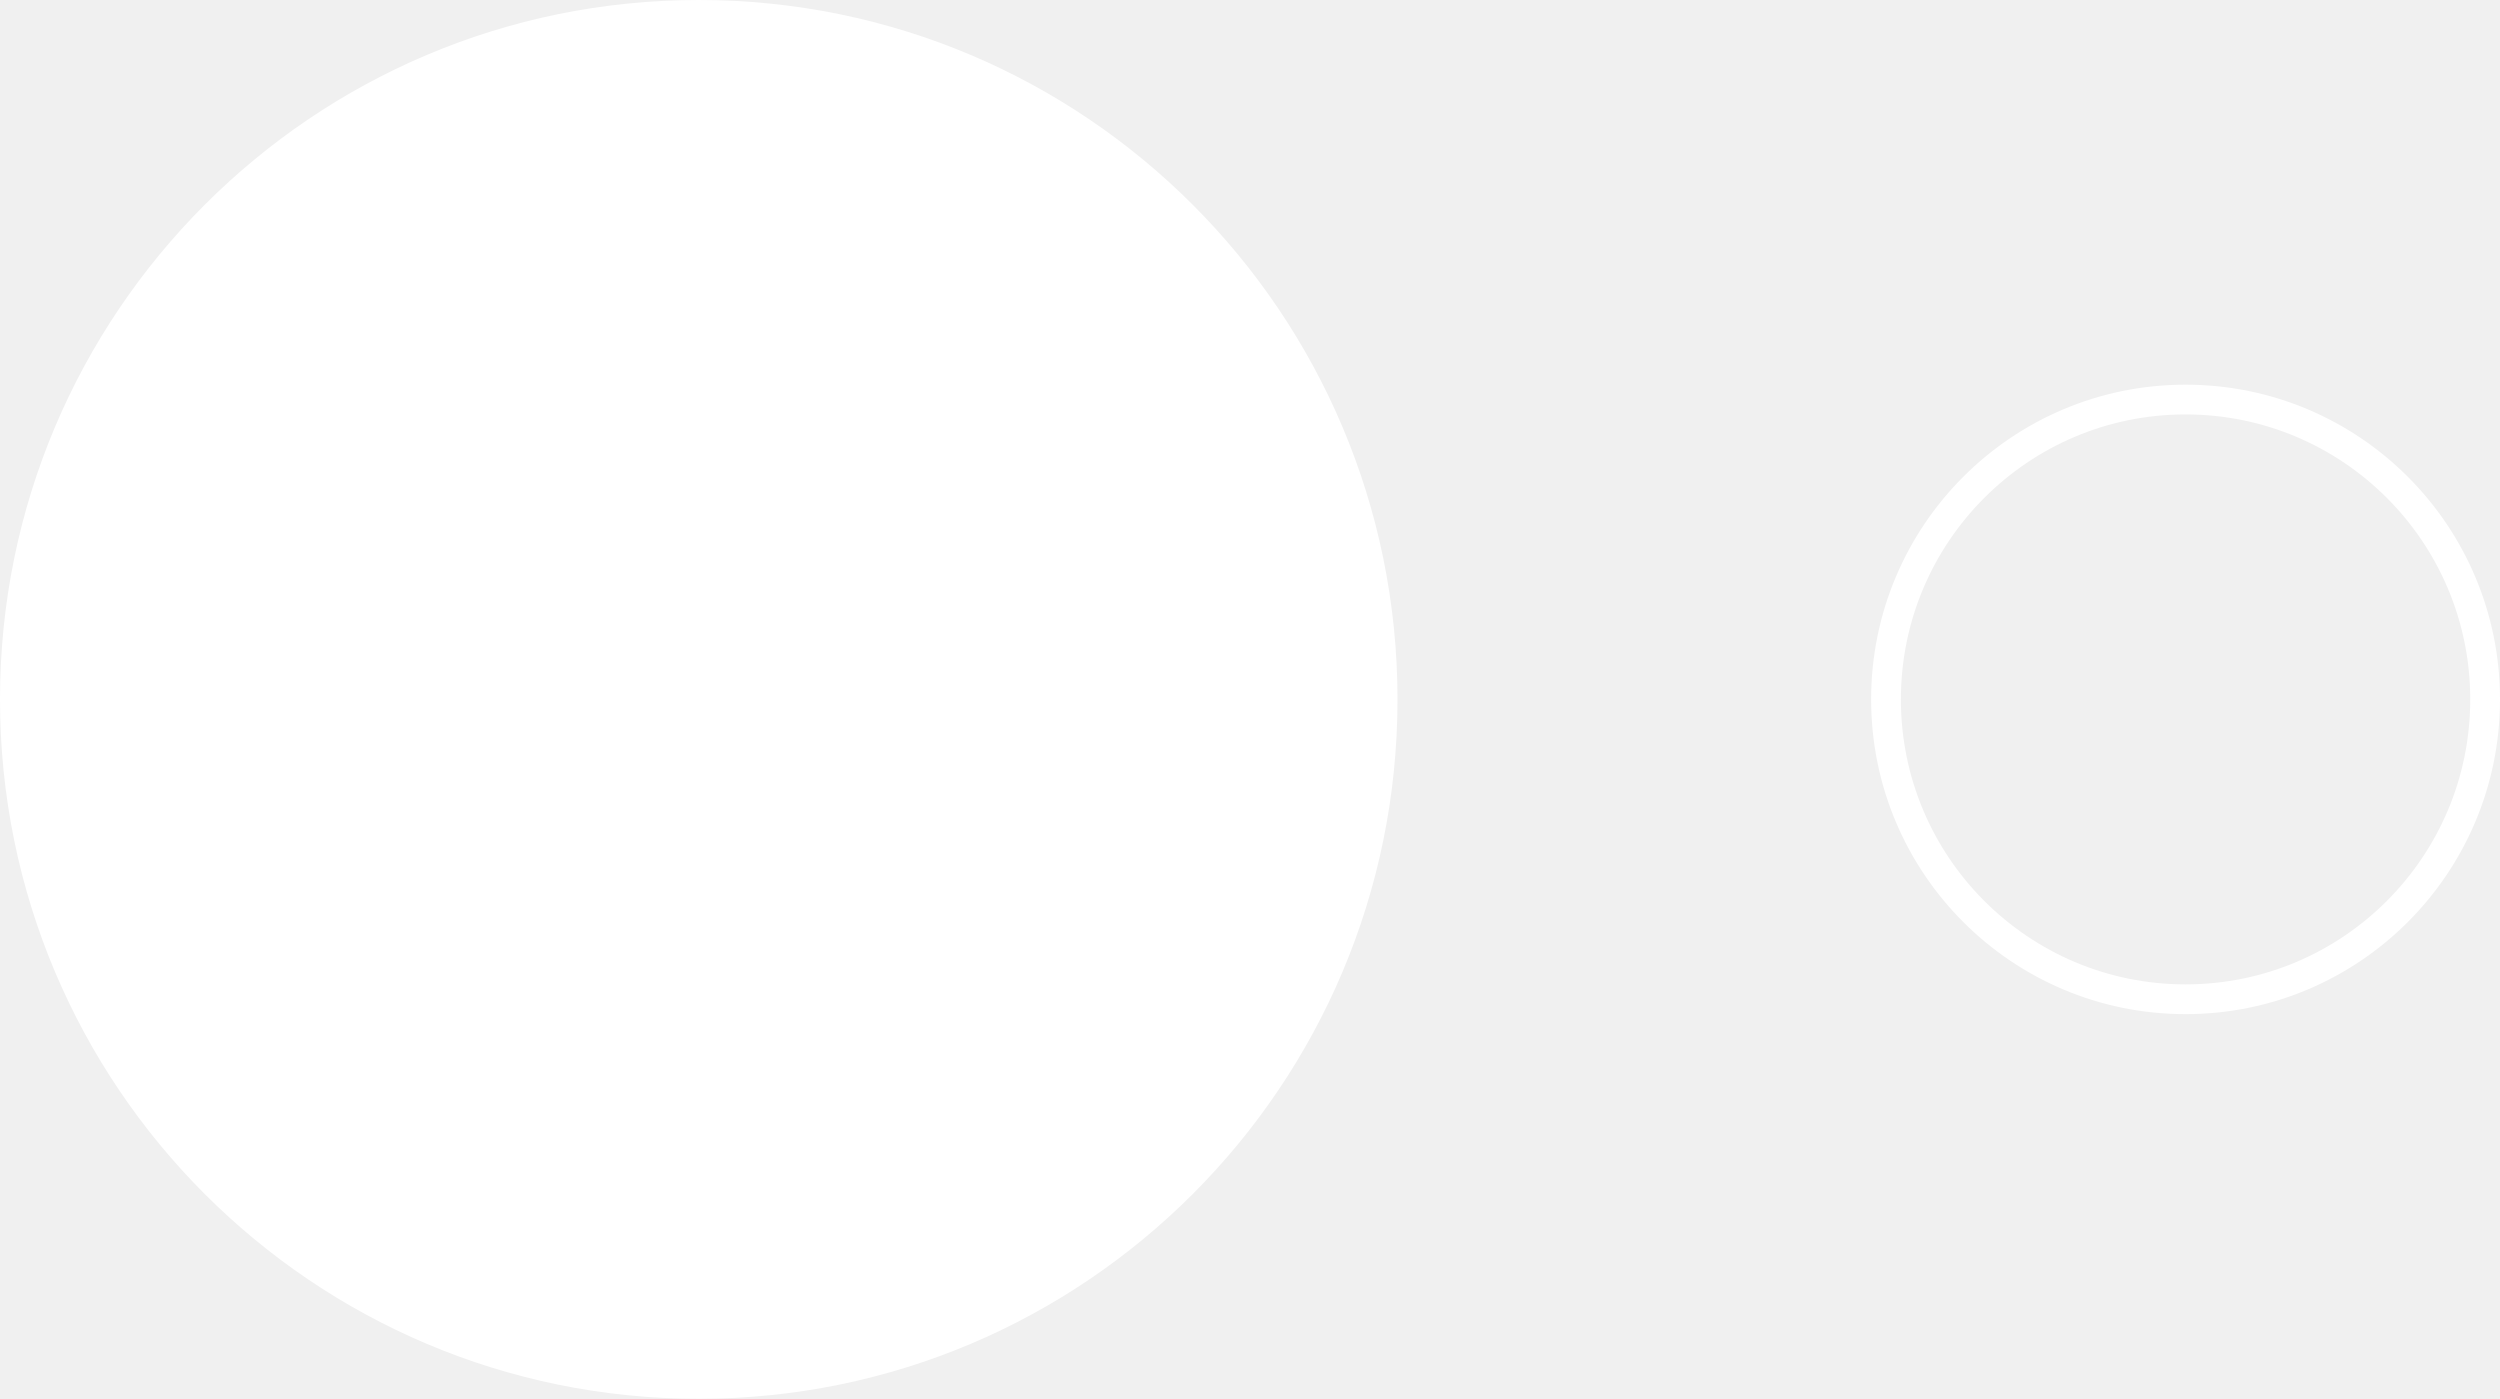
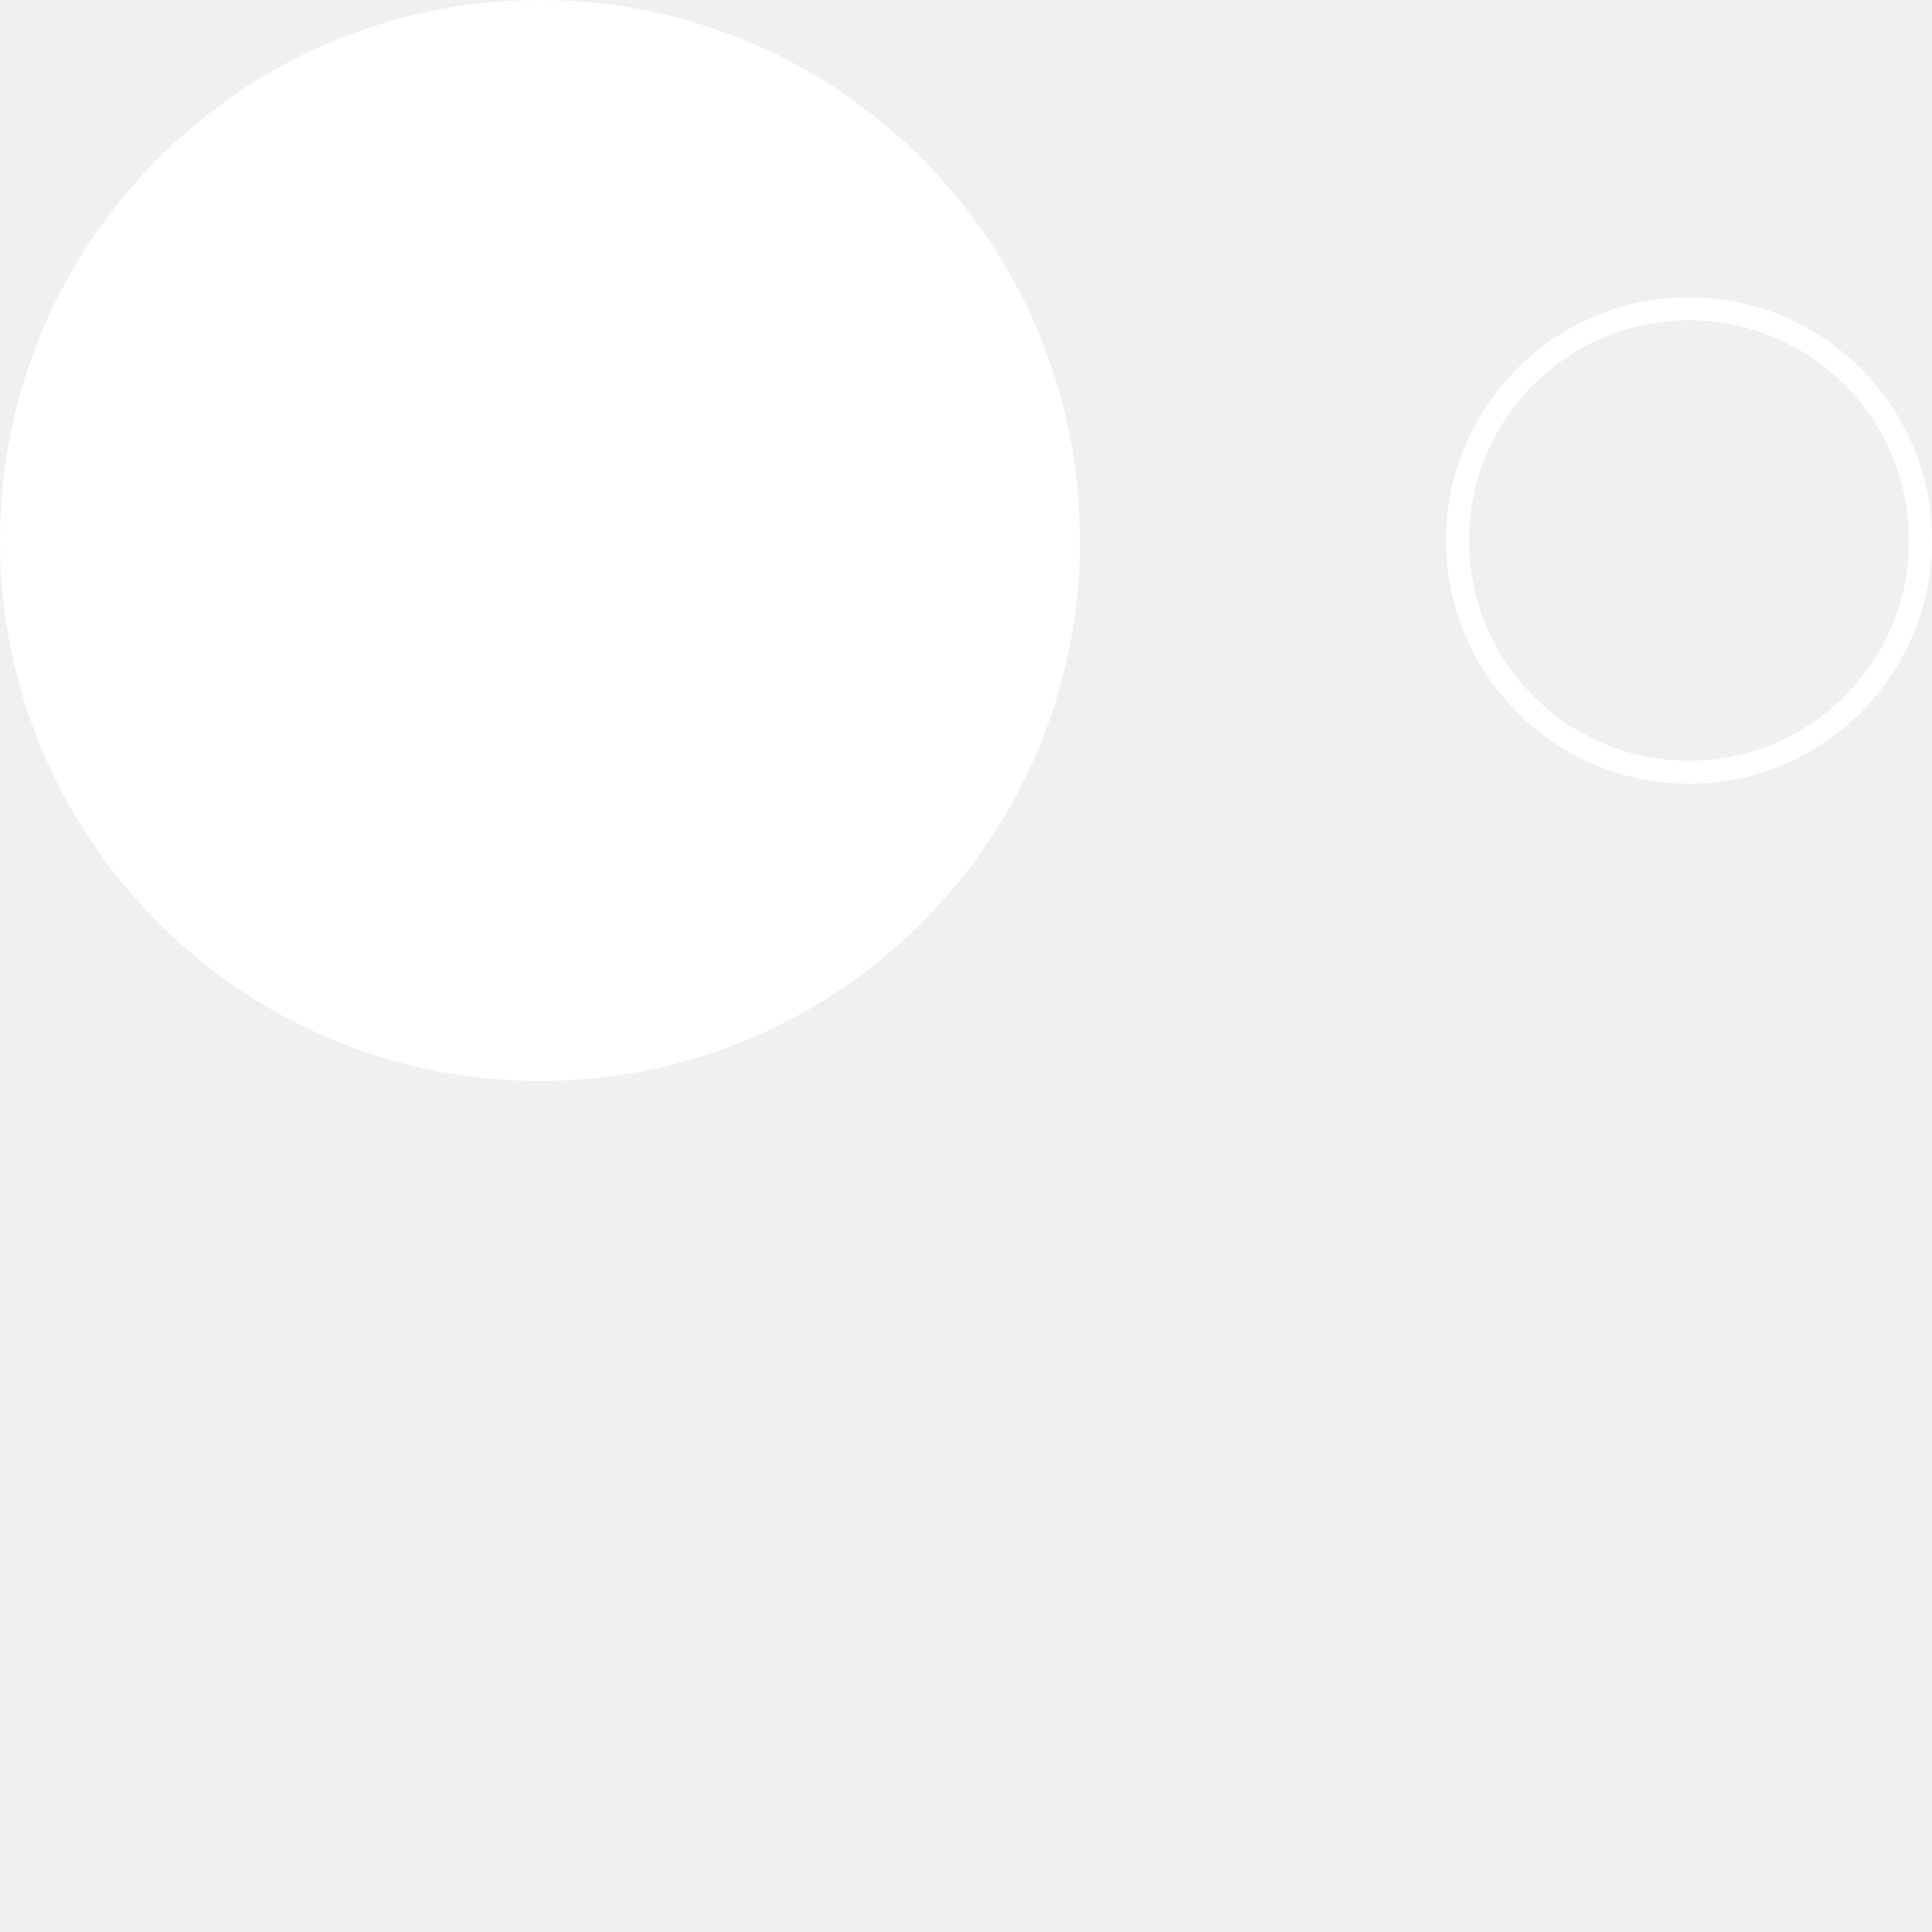
- <svg xmlns="http://www.w3.org/2000/svg" width="84" height="47" fill="none">
+ <svg xmlns="http://www.w3.org/2000/svg" width="84" height="84" fill="none">
  <ellipse cx="23.478" cy="23.5" rx="23.478" ry="23.5" fill="#fff" />
  <path d="M83.5 23.5c0 5.565-4.507 10.075-10.065 10.075-5.559 0-10.065-4.51-10.065-10.075 0-5.565 4.506-10.075 10.065-10.075 5.558 0 10.065 4.51 10.065 10.075Z" stroke="#fff" />
</svg>
